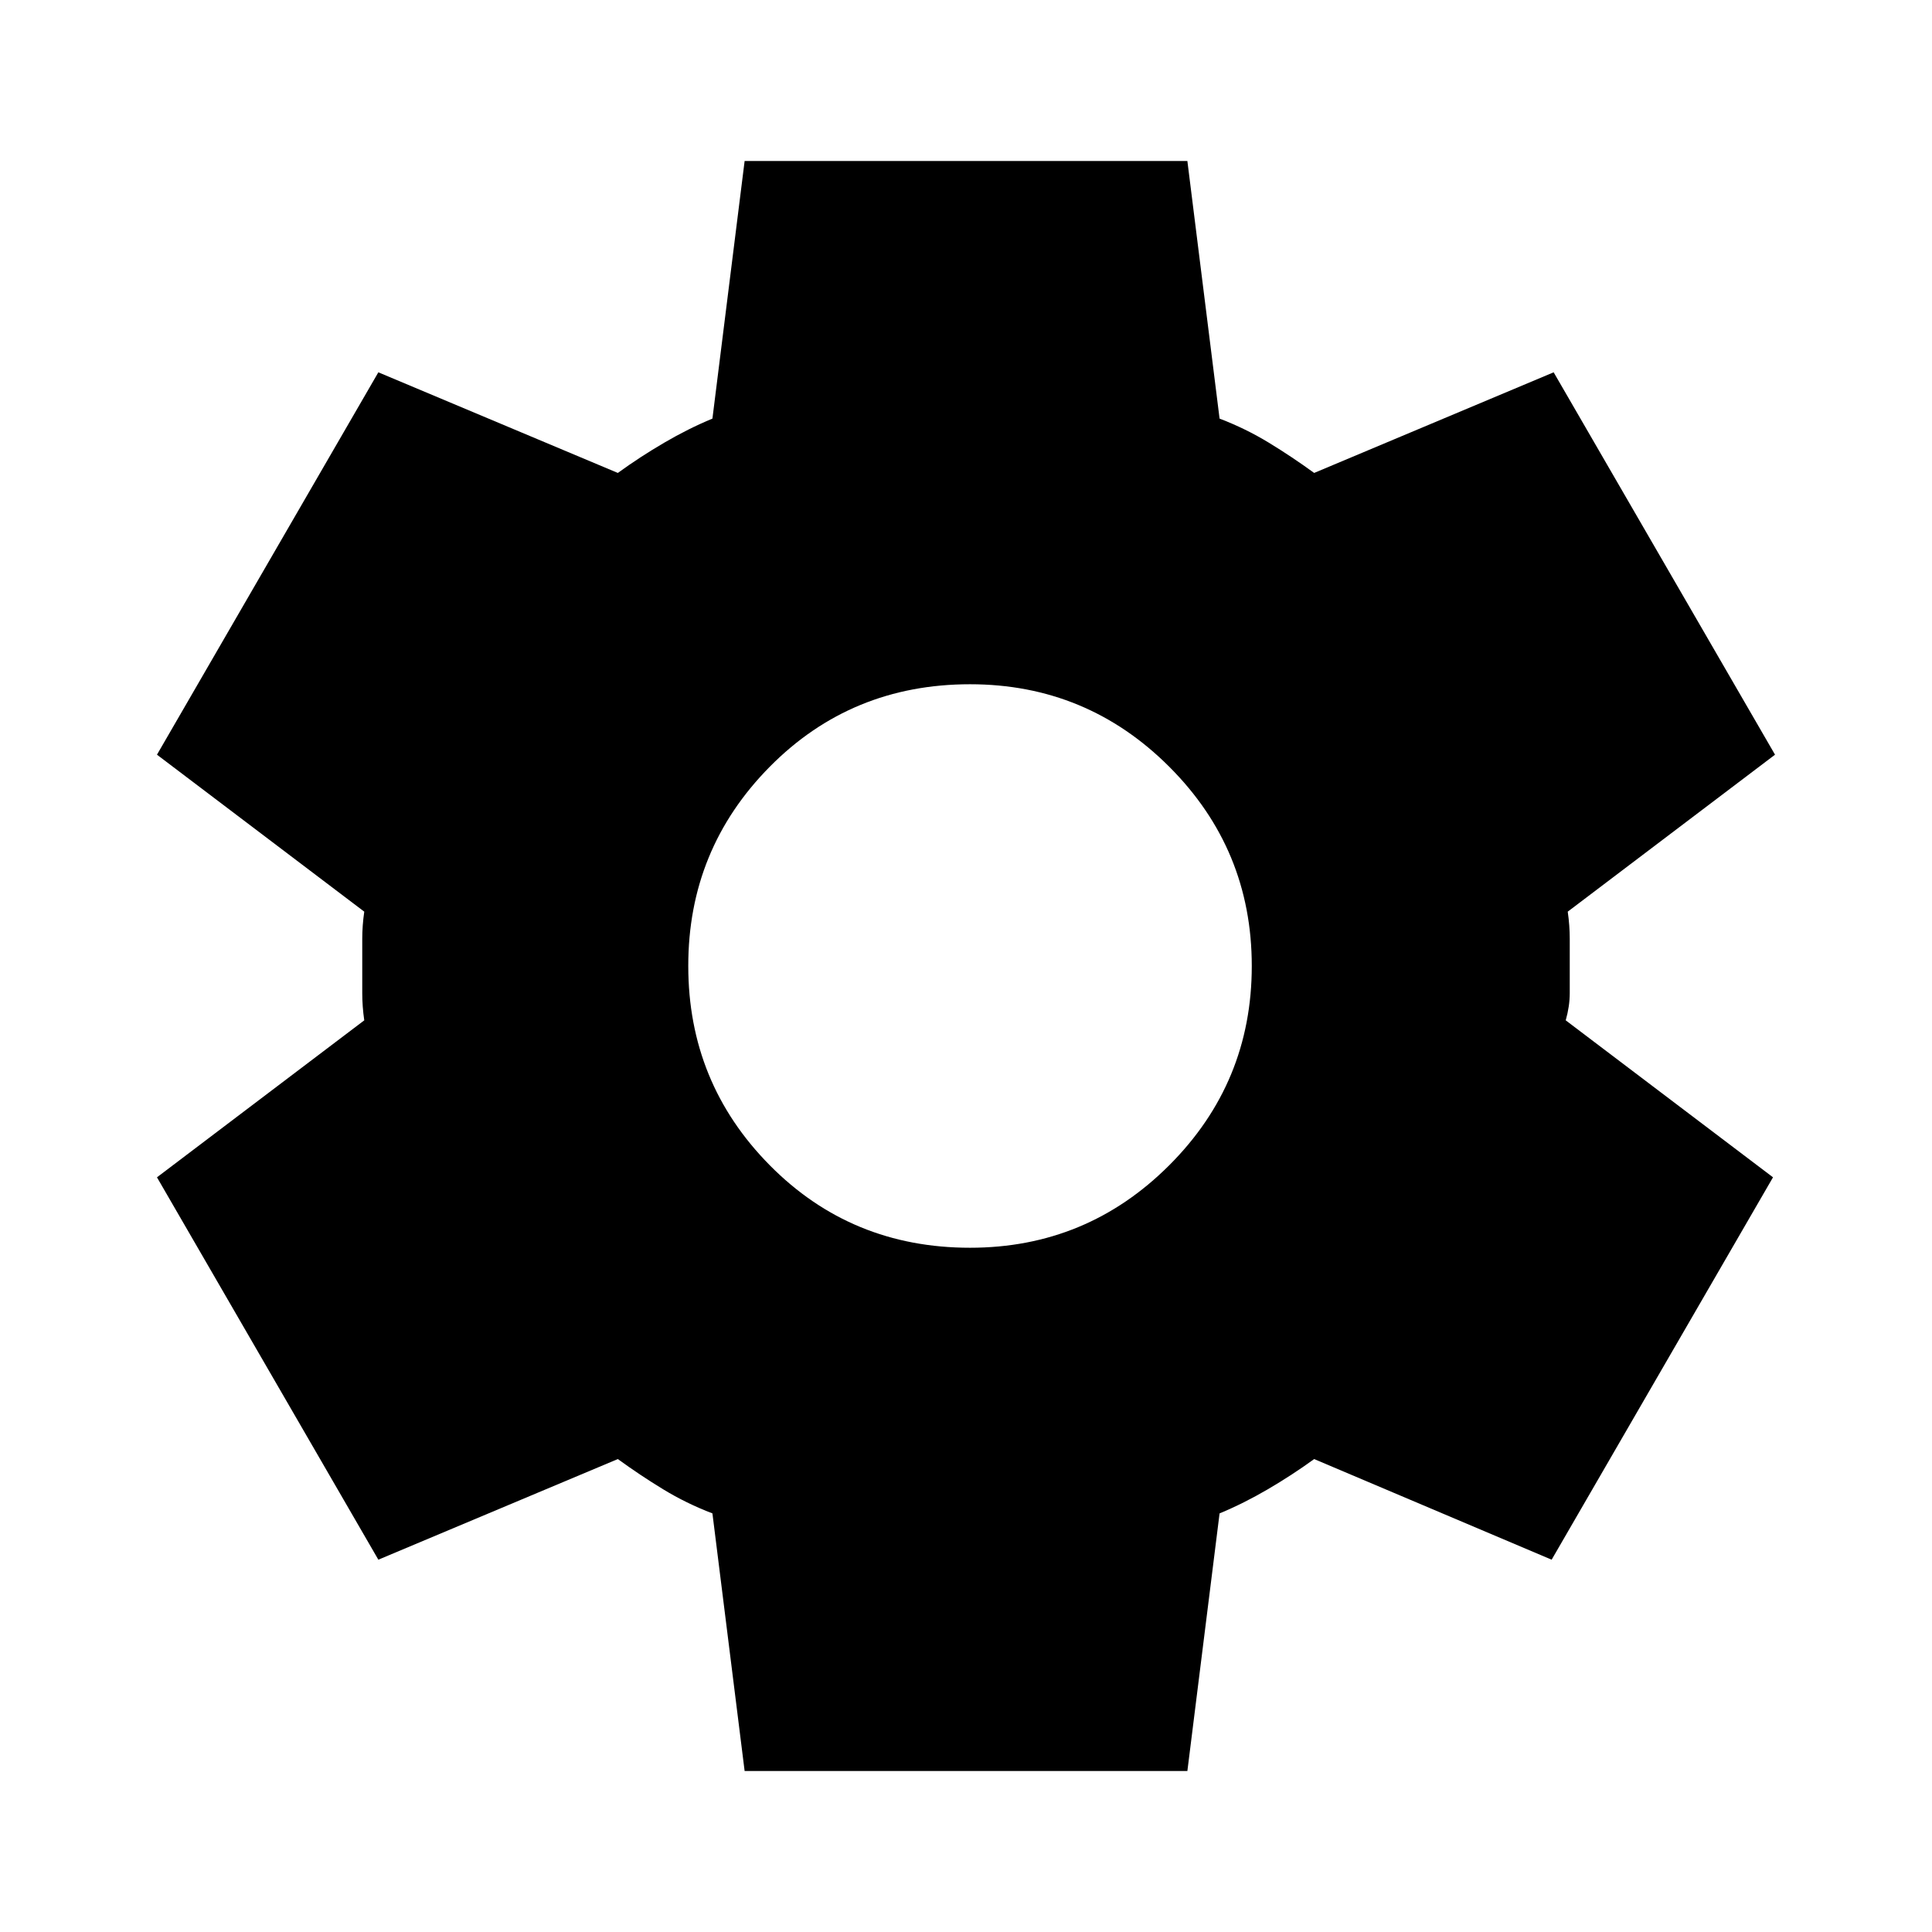
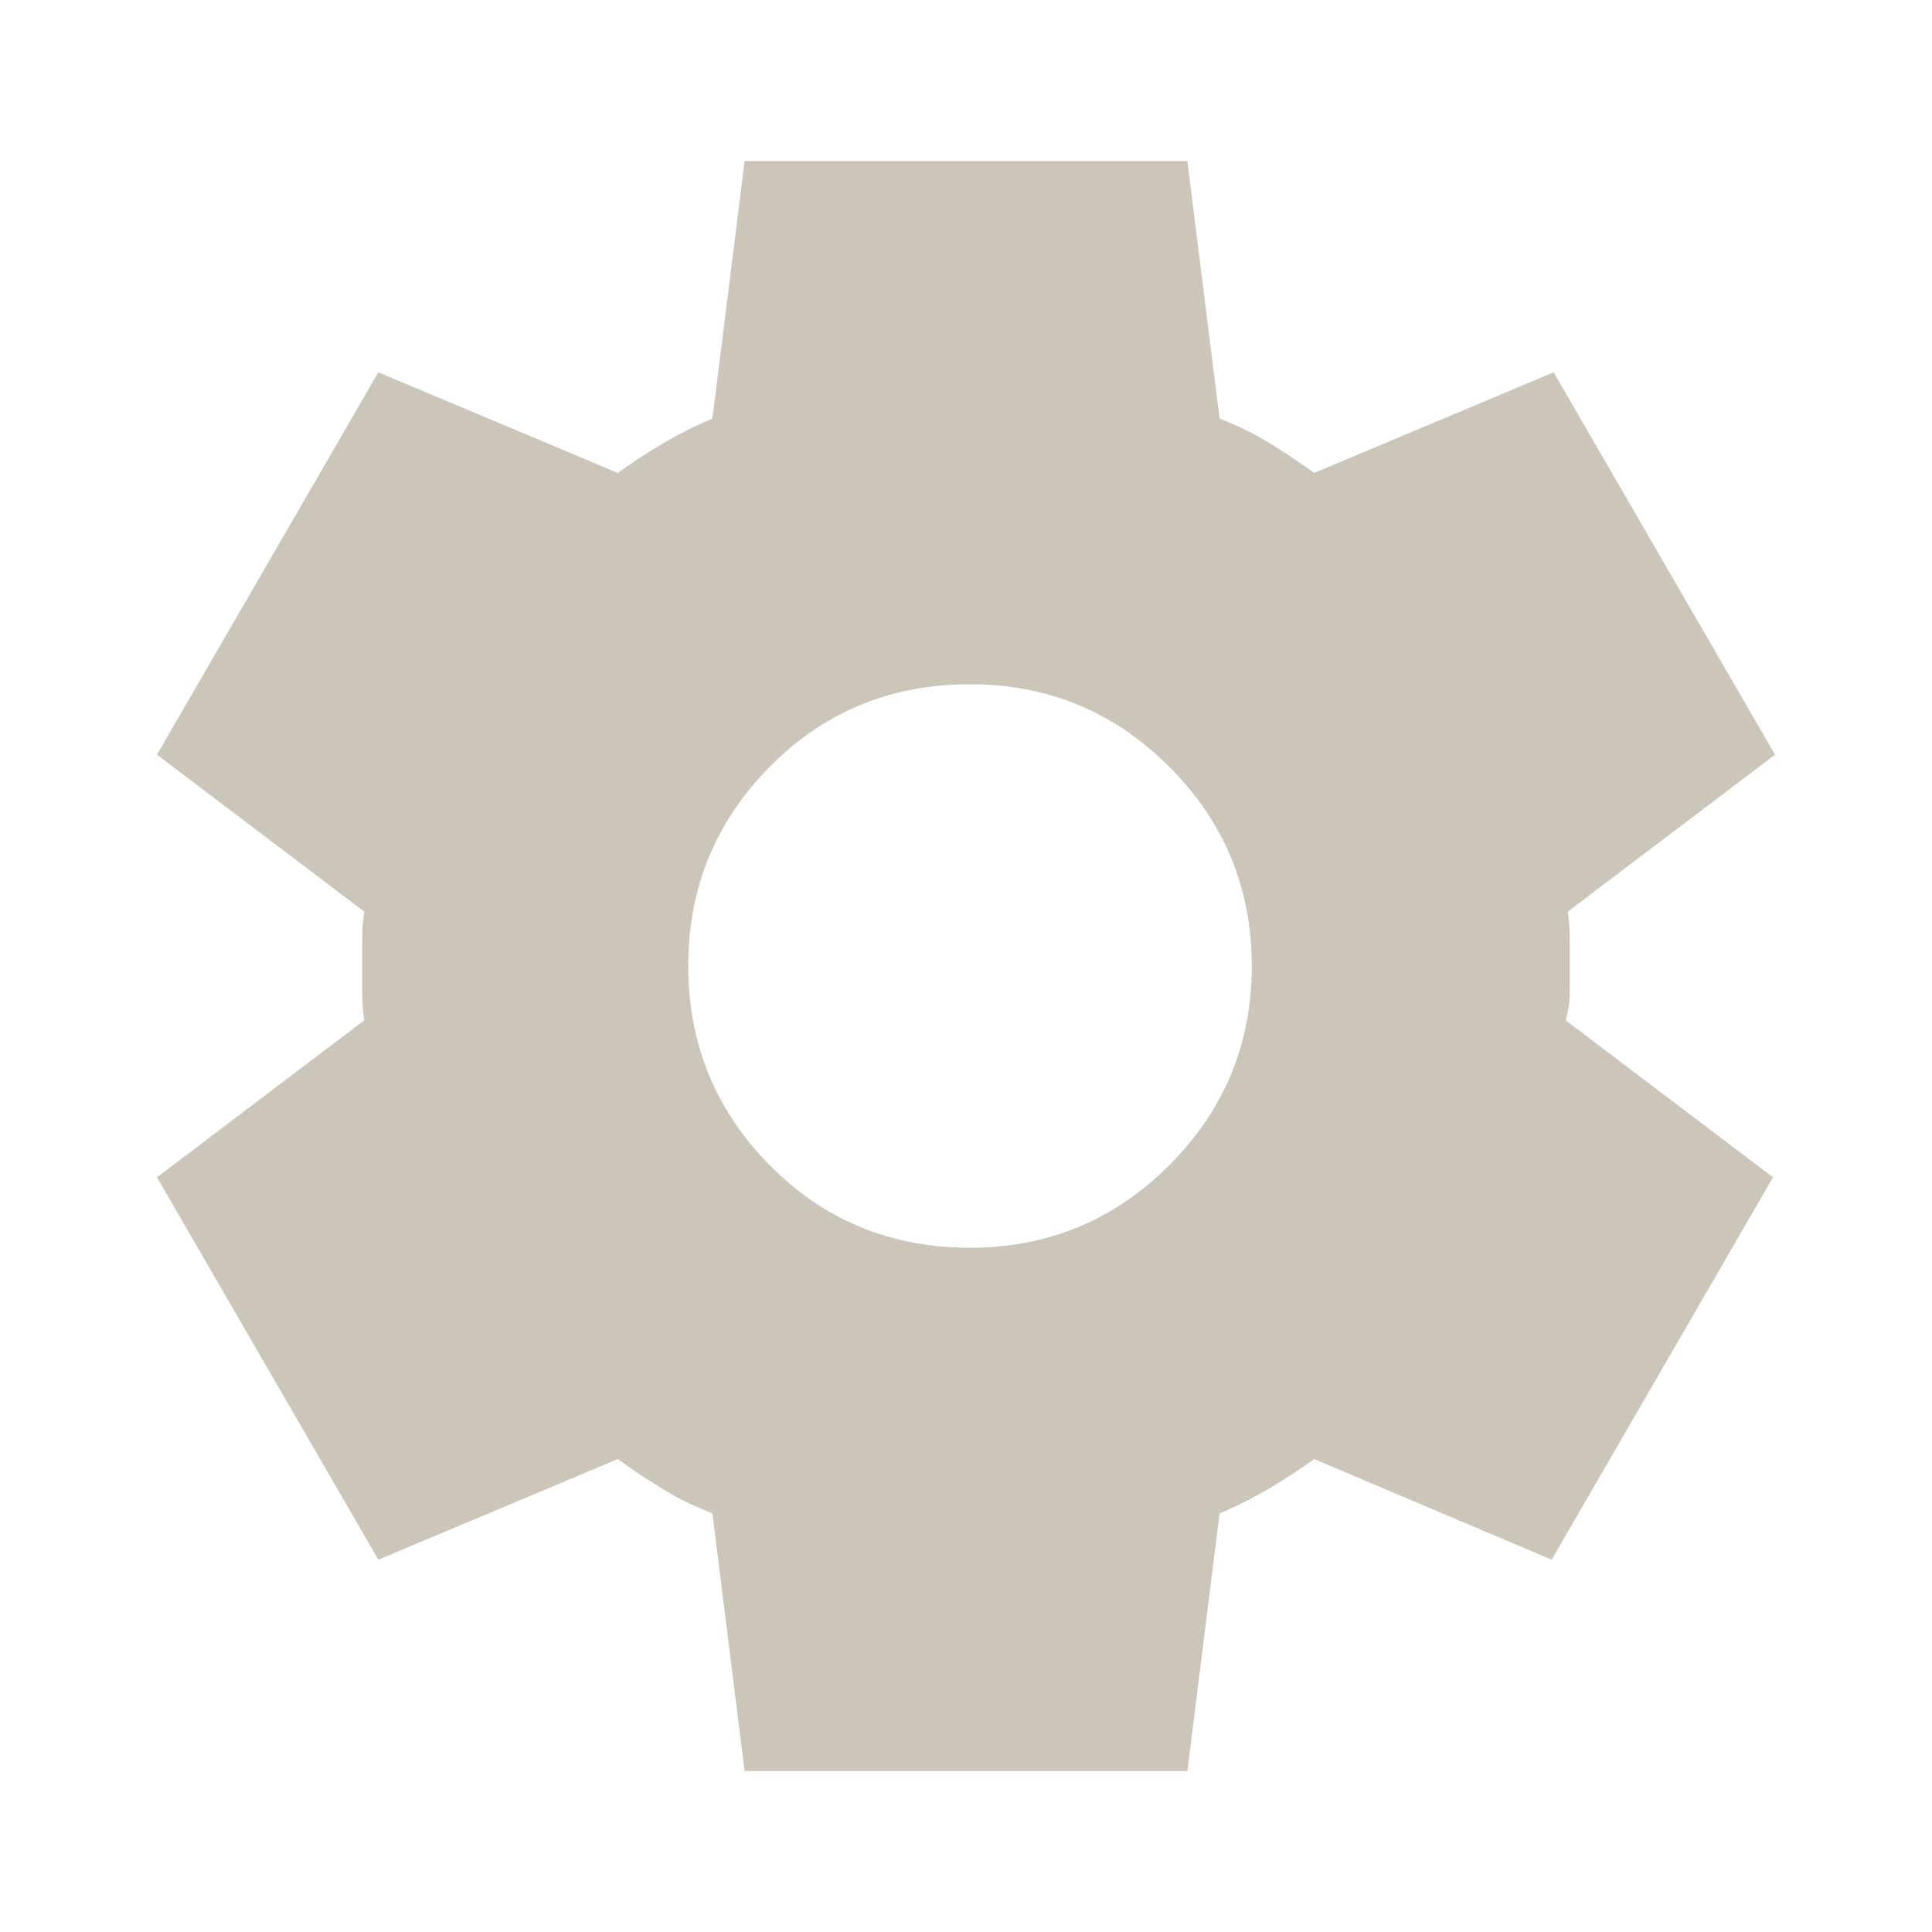
<svg xmlns="http://www.w3.org/2000/svg" width="24" height="24" viewBox="0 0 24 24" fill="none">
-   <path d="M9.25 22L8.85 18.8C8.633 18.717 8.429 18.617 8.237 18.5C8.045 18.383 7.858 18.258 7.675 18.125L4.7 19.375L1.95 14.625L4.525 12.675C4.508 12.558 4.5 12.446 4.5 12.337V11.663C4.5 11.554 4.508 11.442 4.525 11.325L1.95 9.375L4.7 4.625L7.675 5.875C7.858 5.742 8.05 5.617 8.25 5.5C8.45 5.383 8.65 5.283 8.85 5.2L9.25 2H14.75L15.15 5.2C15.367 5.283 15.571 5.383 15.763 5.5C15.955 5.617 16.142 5.742 16.325 5.875L19.3 4.625L22.05 9.375L19.475 11.325C19.492 11.442 19.5 11.554 19.5 11.663V12.337C19.5 12.446 19.483 12.558 19.45 12.675L22.025 14.625L19.275 19.375L16.325 18.125C16.142 18.258 15.95 18.383 15.75 18.5C15.55 18.617 15.35 18.717 15.15 18.8L14.75 22H9.25ZM12.05 15.5C13.017 15.5 13.842 15.158 14.525 14.475C15.208 13.792 15.55 12.967 15.55 12C15.55 11.033 15.208 10.208 14.525 9.525C13.842 8.842 13.017 8.5 12.05 8.5C11.067 8.5 10.237 8.842 9.562 9.525C8.887 10.208 8.549 11.033 8.55 12C8.55 12.967 8.887 13.792 9.562 14.475C10.237 15.158 11.066 15.5 12.05 15.5Z" fill="black" />
+   <path d="M9.25 22L8.85 18.8C8.633 18.717 8.429 18.617 8.237 18.5C8.045 18.383 7.858 18.258 7.675 18.125L4.7 19.375L1.95 14.625L4.525 12.675C4.508 12.558 4.5 12.446 4.5 12.337V11.663C4.5 11.554 4.508 11.442 4.525 11.325L1.95 9.375L4.7 4.625L7.675 5.875C7.858 5.742 8.05 5.617 8.25 5.5C8.45 5.383 8.65 5.283 8.85 5.2L9.25 2H14.75L15.15 5.2C15.367 5.283 15.571 5.383 15.763 5.5C15.955 5.617 16.142 5.742 16.325 5.875L19.3 4.625L22.05 9.375L19.475 11.325C19.492 11.442 19.5 11.554 19.5 11.663V12.337C19.5 12.446 19.483 12.558 19.45 12.675L22.025 14.625L19.275 19.375L16.325 18.125C16.142 18.258 15.95 18.383 15.75 18.5C15.55 18.617 15.35 18.717 15.15 18.8L14.75 22H9.25ZM12.05 15.5C13.017 15.5 13.842 15.158 14.525 14.475C15.208 13.792 15.55 12.967 15.55 12C15.55 11.033 15.208 10.208 14.525 9.525C13.842 8.842 13.017 8.5 12.05 8.5C11.067 8.5 10.237 8.842 9.562 9.525C8.887 10.208 8.549 11.033 8.55 12C8.55 12.967 8.887 13.792 9.562 14.475C10.237 15.158 11.066 15.5 12.05 15.5Z" fill="#CCC5B9" />
</svg>
